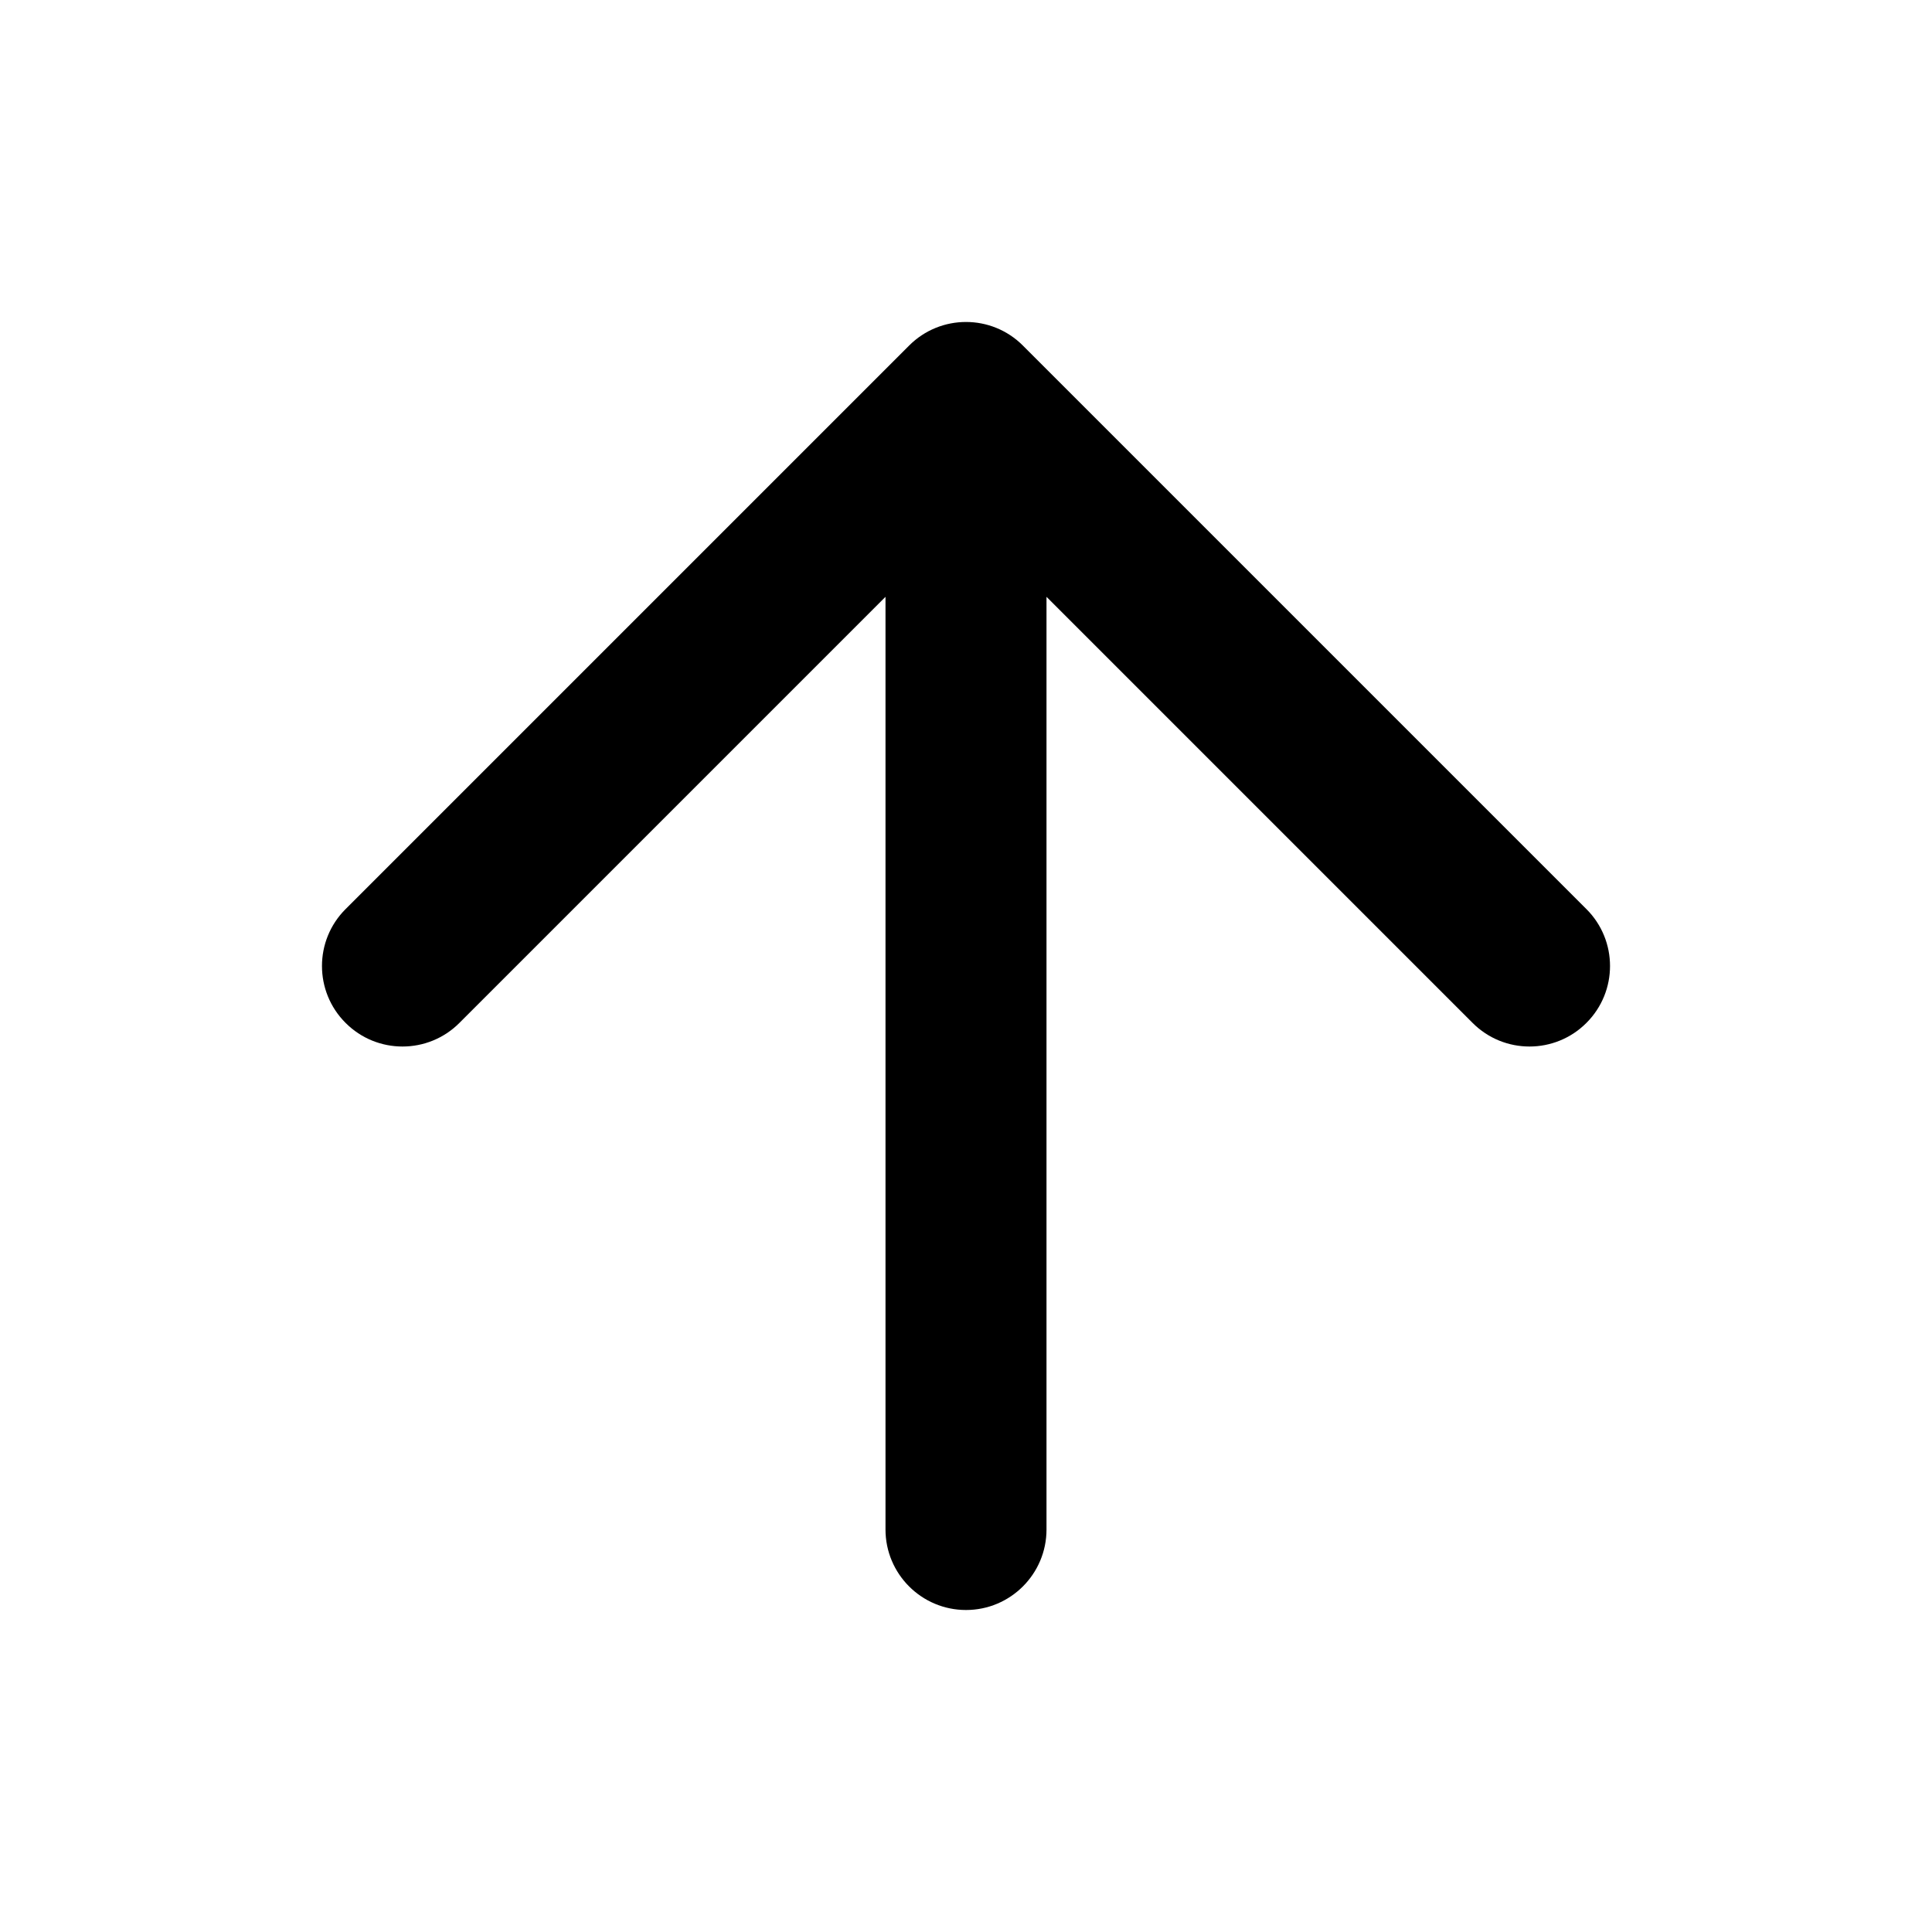
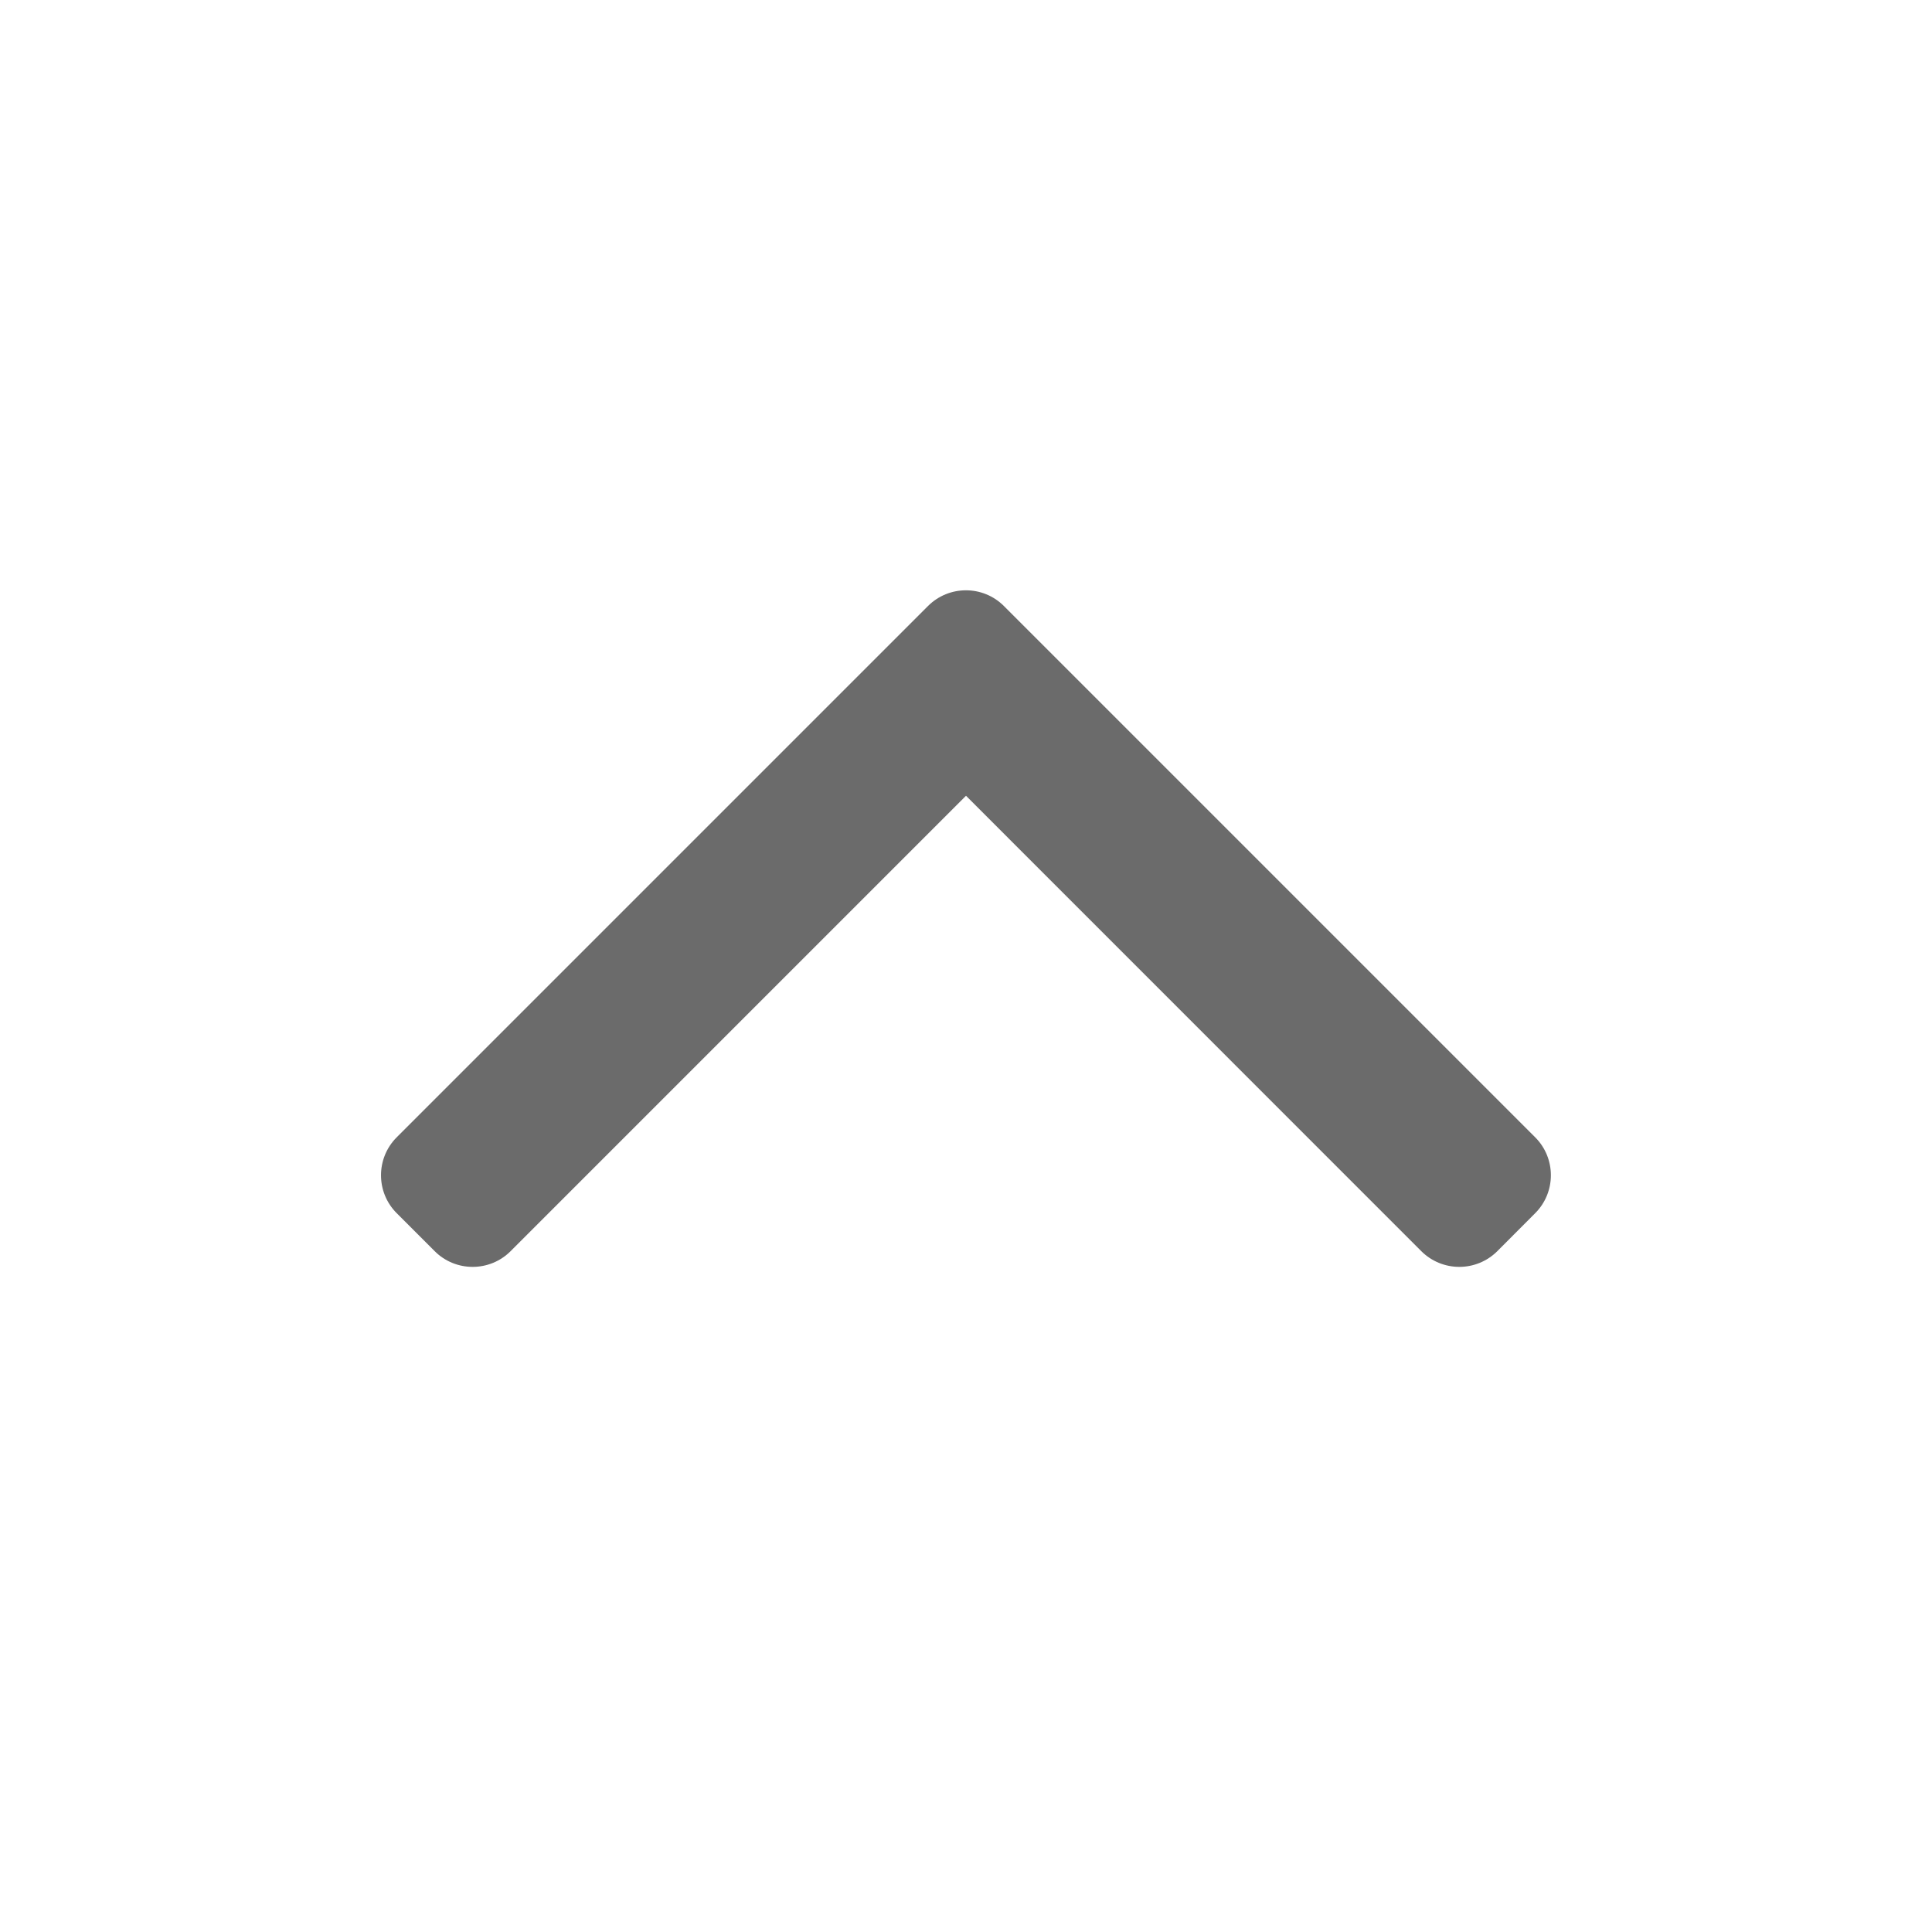
- <svg xmlns="http://www.w3.org/2000/svg" width="24" height="24" viewBox="0 0 24 24" fill="none">
-   <path fill-rule="evenodd" clip-rule="evenodd" d="M12.707 4.293C12.317 3.902 11.683 3.902 11.293 4.293L4.293 11.293C3.902 11.683 3.902 12.317 4.293 12.707C4.683 13.098 5.317 13.098 5.707 12.707L11 7.414V19C11 19.552 11.448 20 12 20C12.552 20 13 19.552 13 19V7.414L18.293 12.707C18.683 13.098 19.317 13.098 19.707 12.707C20.098 12.317 20.098 11.683 19.707 11.293L12.707 4.293Z" fill="black" />
+ <svg xmlns="http://www.w3.org/2000/svg" width="18" height="18" viewBox="0 0 18 18" fill="none">
+   <path fill-rule="evenodd" clip-rule="evenodd" d="M14.303 11.303L13.95 11.657C13.754 11.852 13.438 11.852 13.242 11.657L9 7.414L4.757 11.657C4.562 11.852 4.245 11.852 4.05 11.657L3.696 11.303C3.501 11.108 3.501 10.791 3.696 10.596L8.646 5.646C8.841 5.451 9.158 5.451 9.353 5.646L14.303 10.596C14.498 10.791 14.498 11.108 14.303 11.303Z" fill="black" fill-opacity="0.58" />
</svg>
